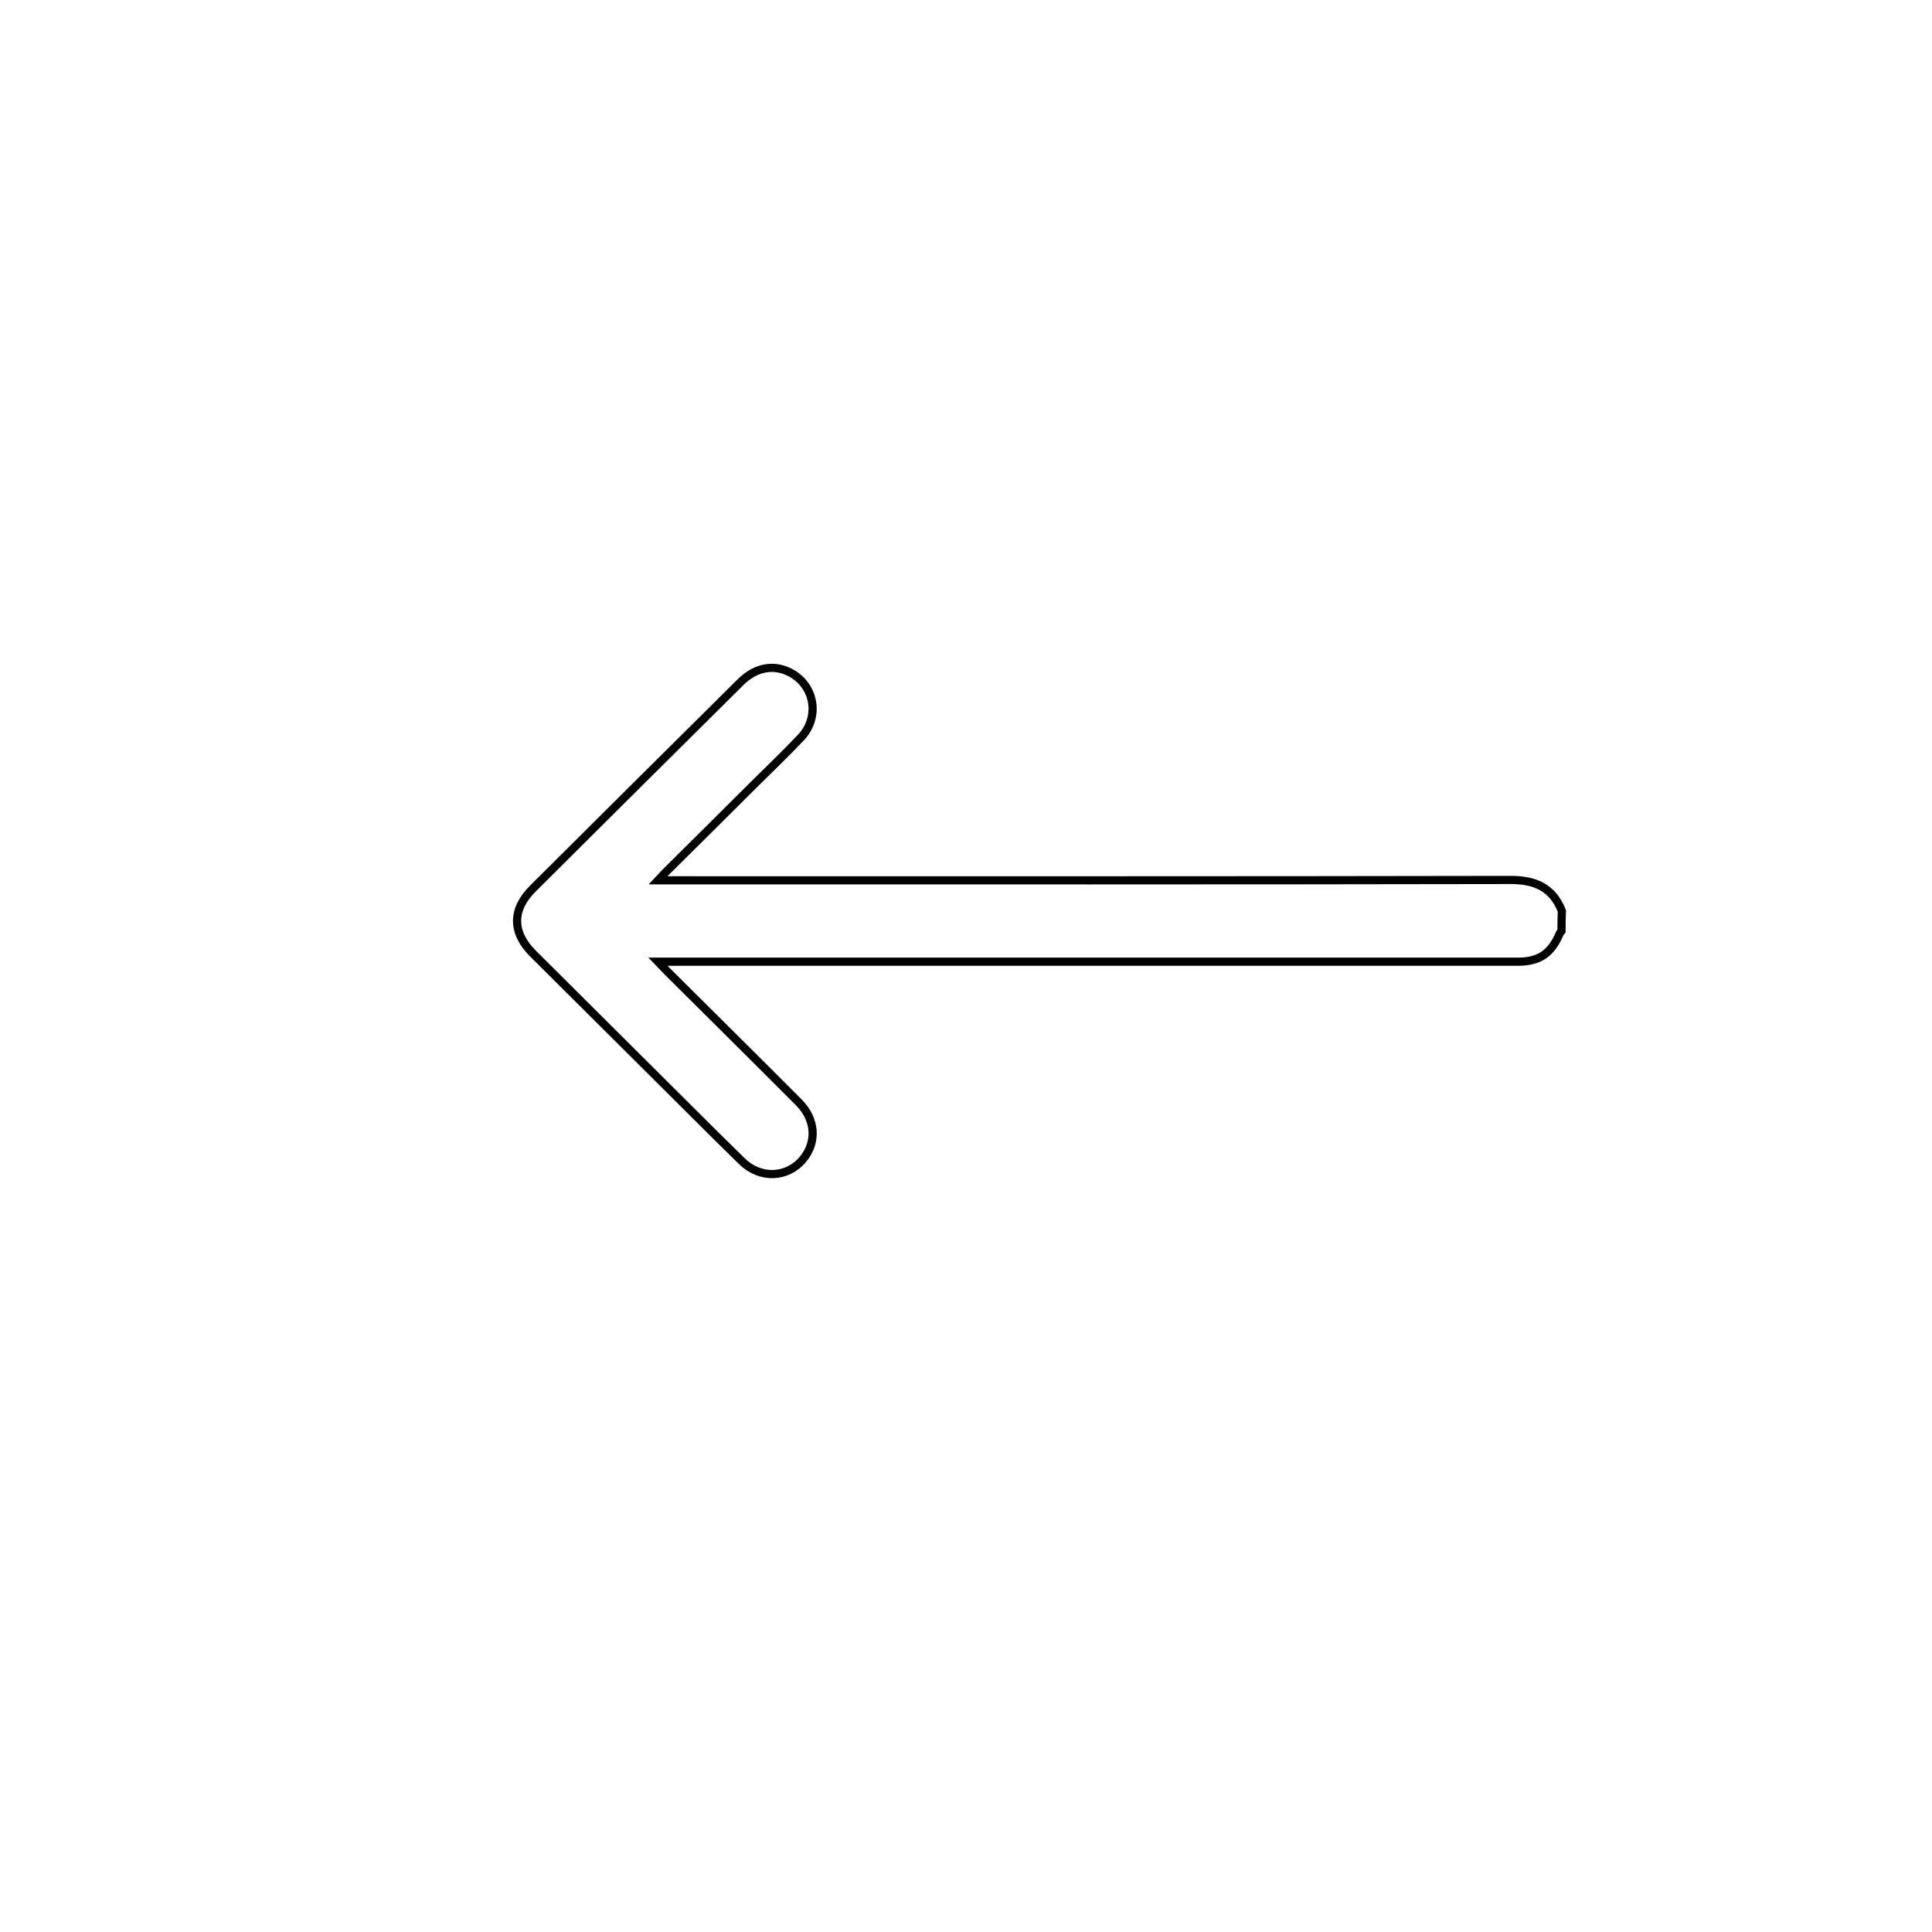
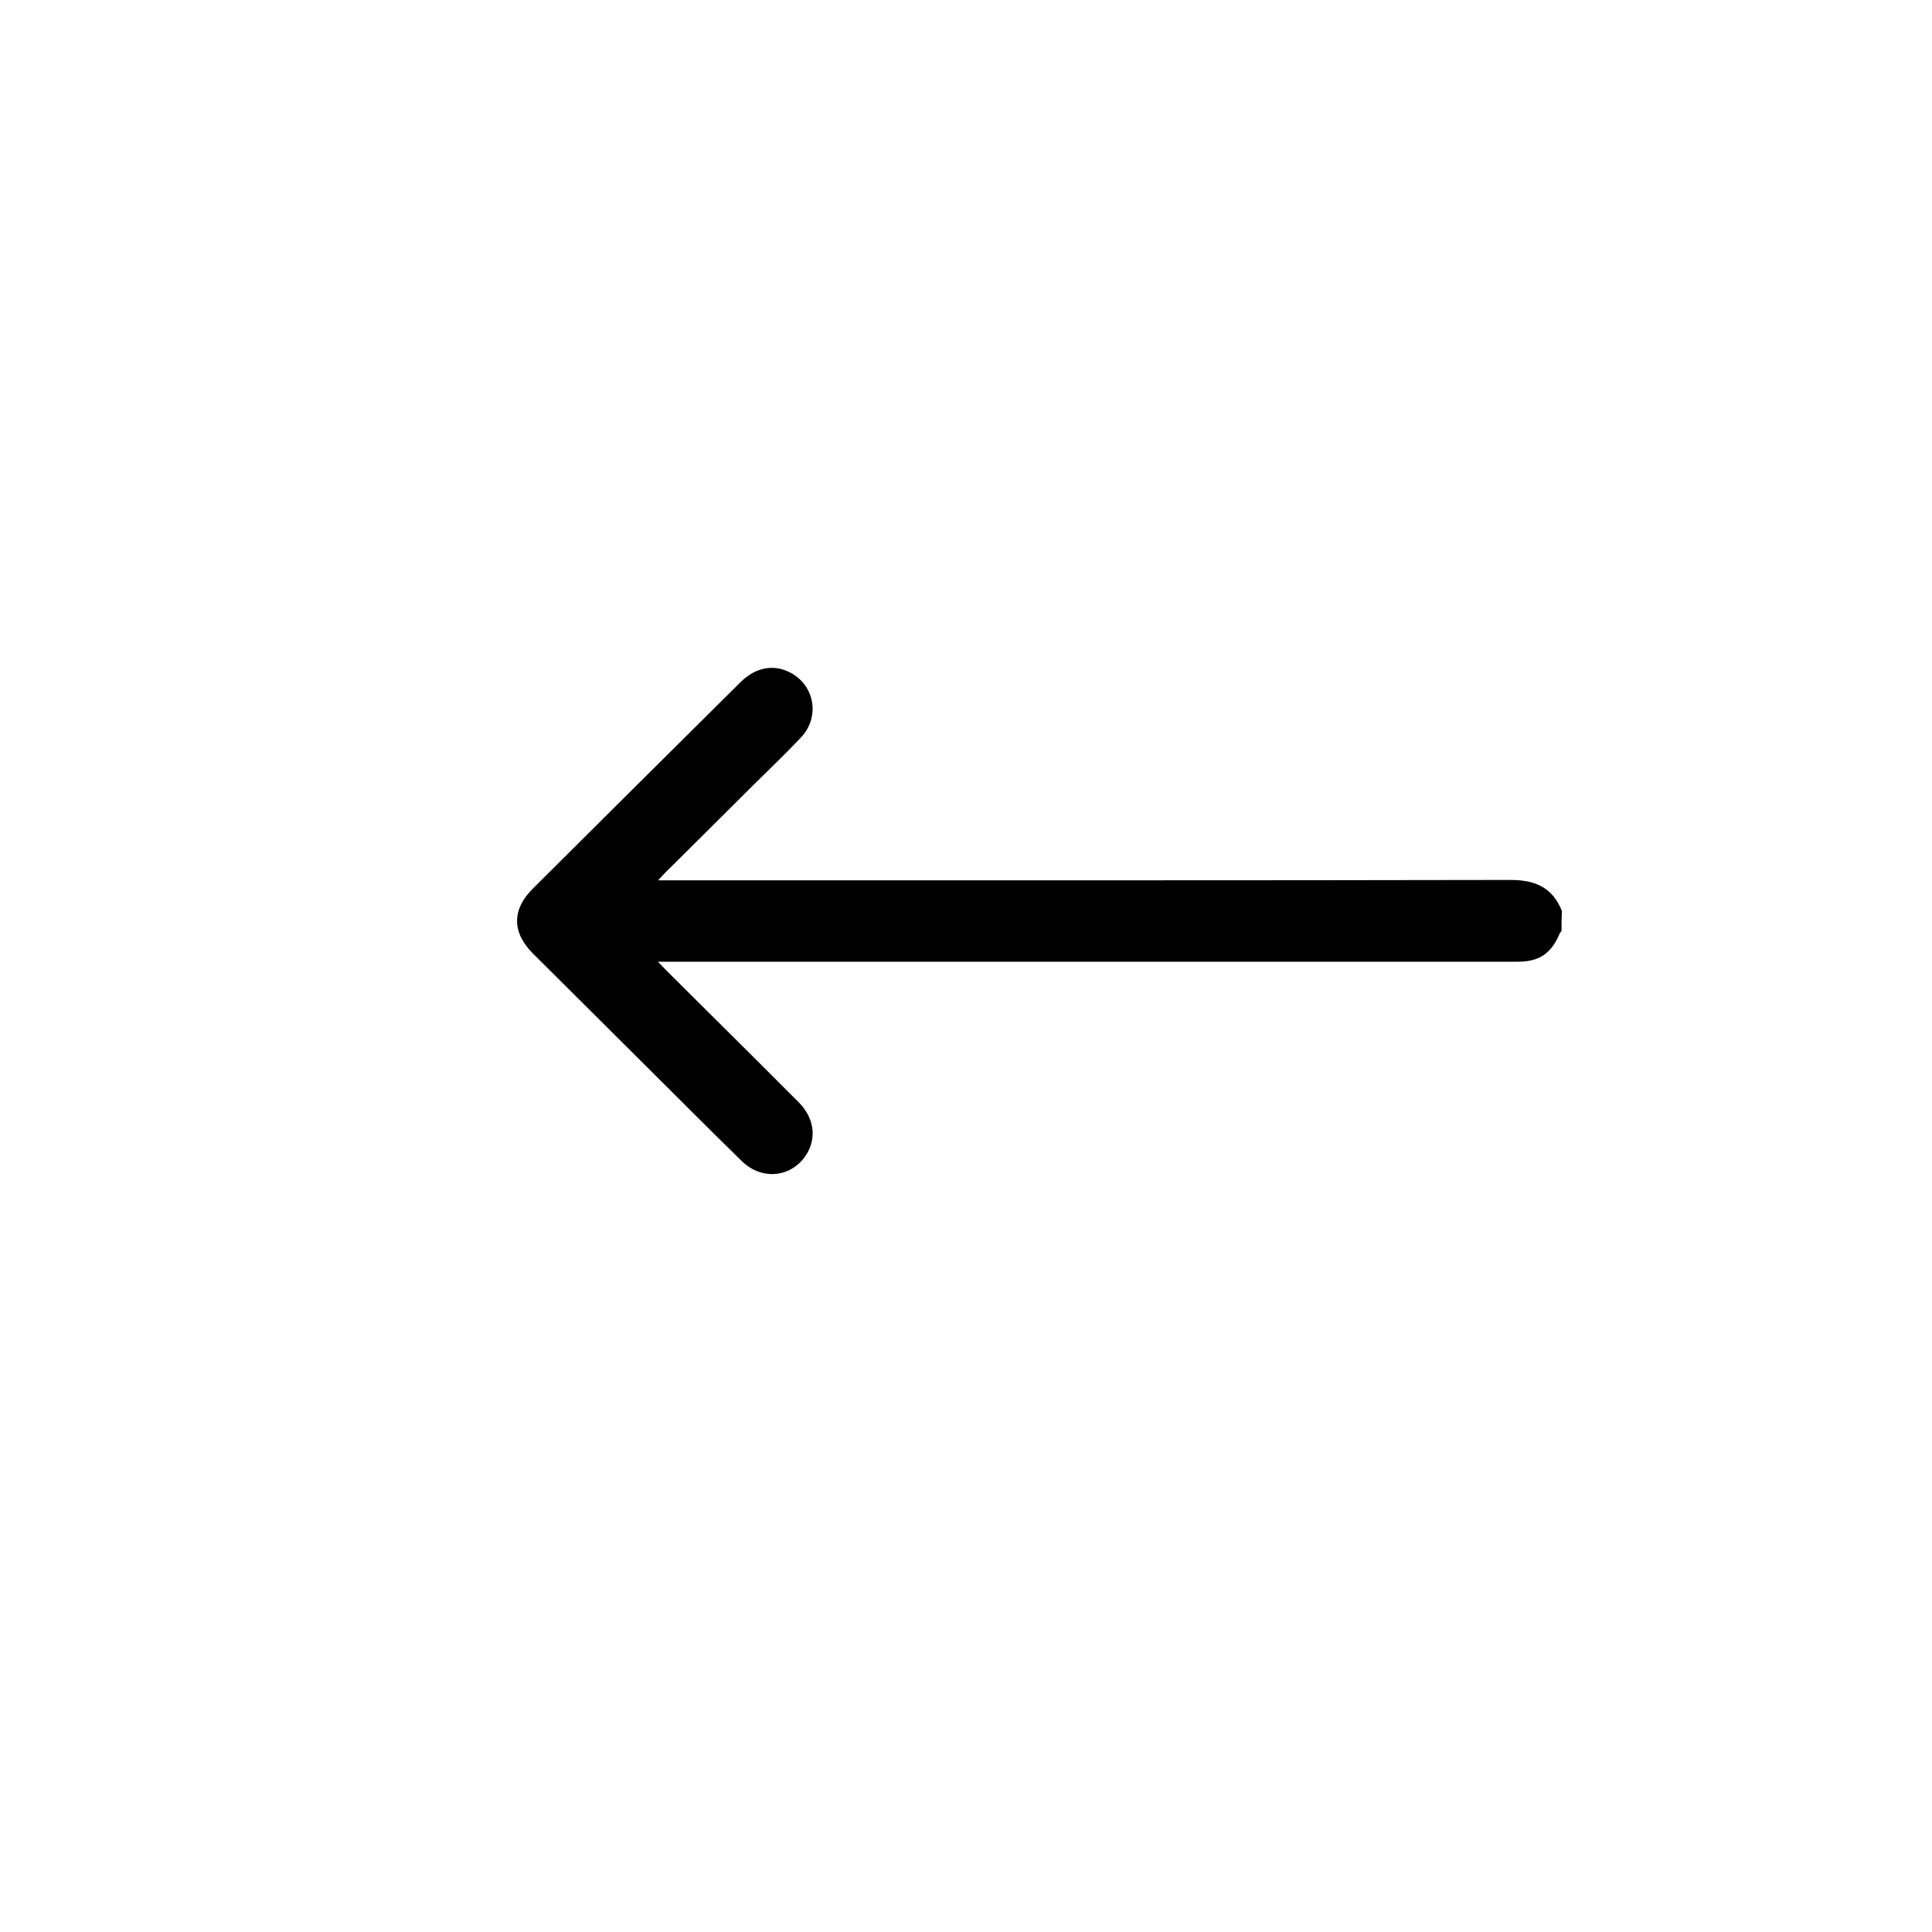
<svg xmlns="http://www.w3.org/2000/svg" version="1.1" id="Capa_1" x="0px" y="0px" viewBox="0 0 1080 1080" style="enable-background:new 0 0 1080 1080;" xml:space="preserve">
-   <style type="text/css">
- 	.st0{fill:none;stroke:#000000;stroke-width:4.569;stroke-miterlimit:10;}
- </style>
  <path class="st0" d="M872.9,520.5c-0.3,0.4-0.8,0.8-1,1.3c-4.8,11.3-11.4,15.8-23.6,15.8c-157.5,0-314.9,0-472.4,0  c-2.3,0-4.5,0-8.1,0c2.2,2.3,3.7,3.9,5.2,5.4c24.5,24.4,49.1,48.7,73.5,73.2c9.5,9.5,10.3,22.2,2.4,31.8  c-8.8,10.6-23.9,11.2-34.2,1.1c-17.1-16.7-34-33.7-51-50.6c-21.9-21.8-43.9-43.7-65.8-65.5c-11.8-11.8-11.8-24.6,0-36.3  c38.6-38.5,77.3-76.9,116-115.3c8.8-8.8,19.5-10.4,29-4.8c12.8,7.6,15.3,24.6,4.8,35.7c-8.5,9-17.4,17.5-26.2,26.2  c-16.6,16.5-33.1,33-49.7,49.4c-1,1-2,2.2-3.9,4.2c3.2,0,5.4,0,7.6,0c156.3,0,312.7,0.1,469-0.2c13.8,0,23.4,4.3,28.6,17.3  C872.9,512.9,872.9,516.7,872.9,520.5z" />
</svg>
